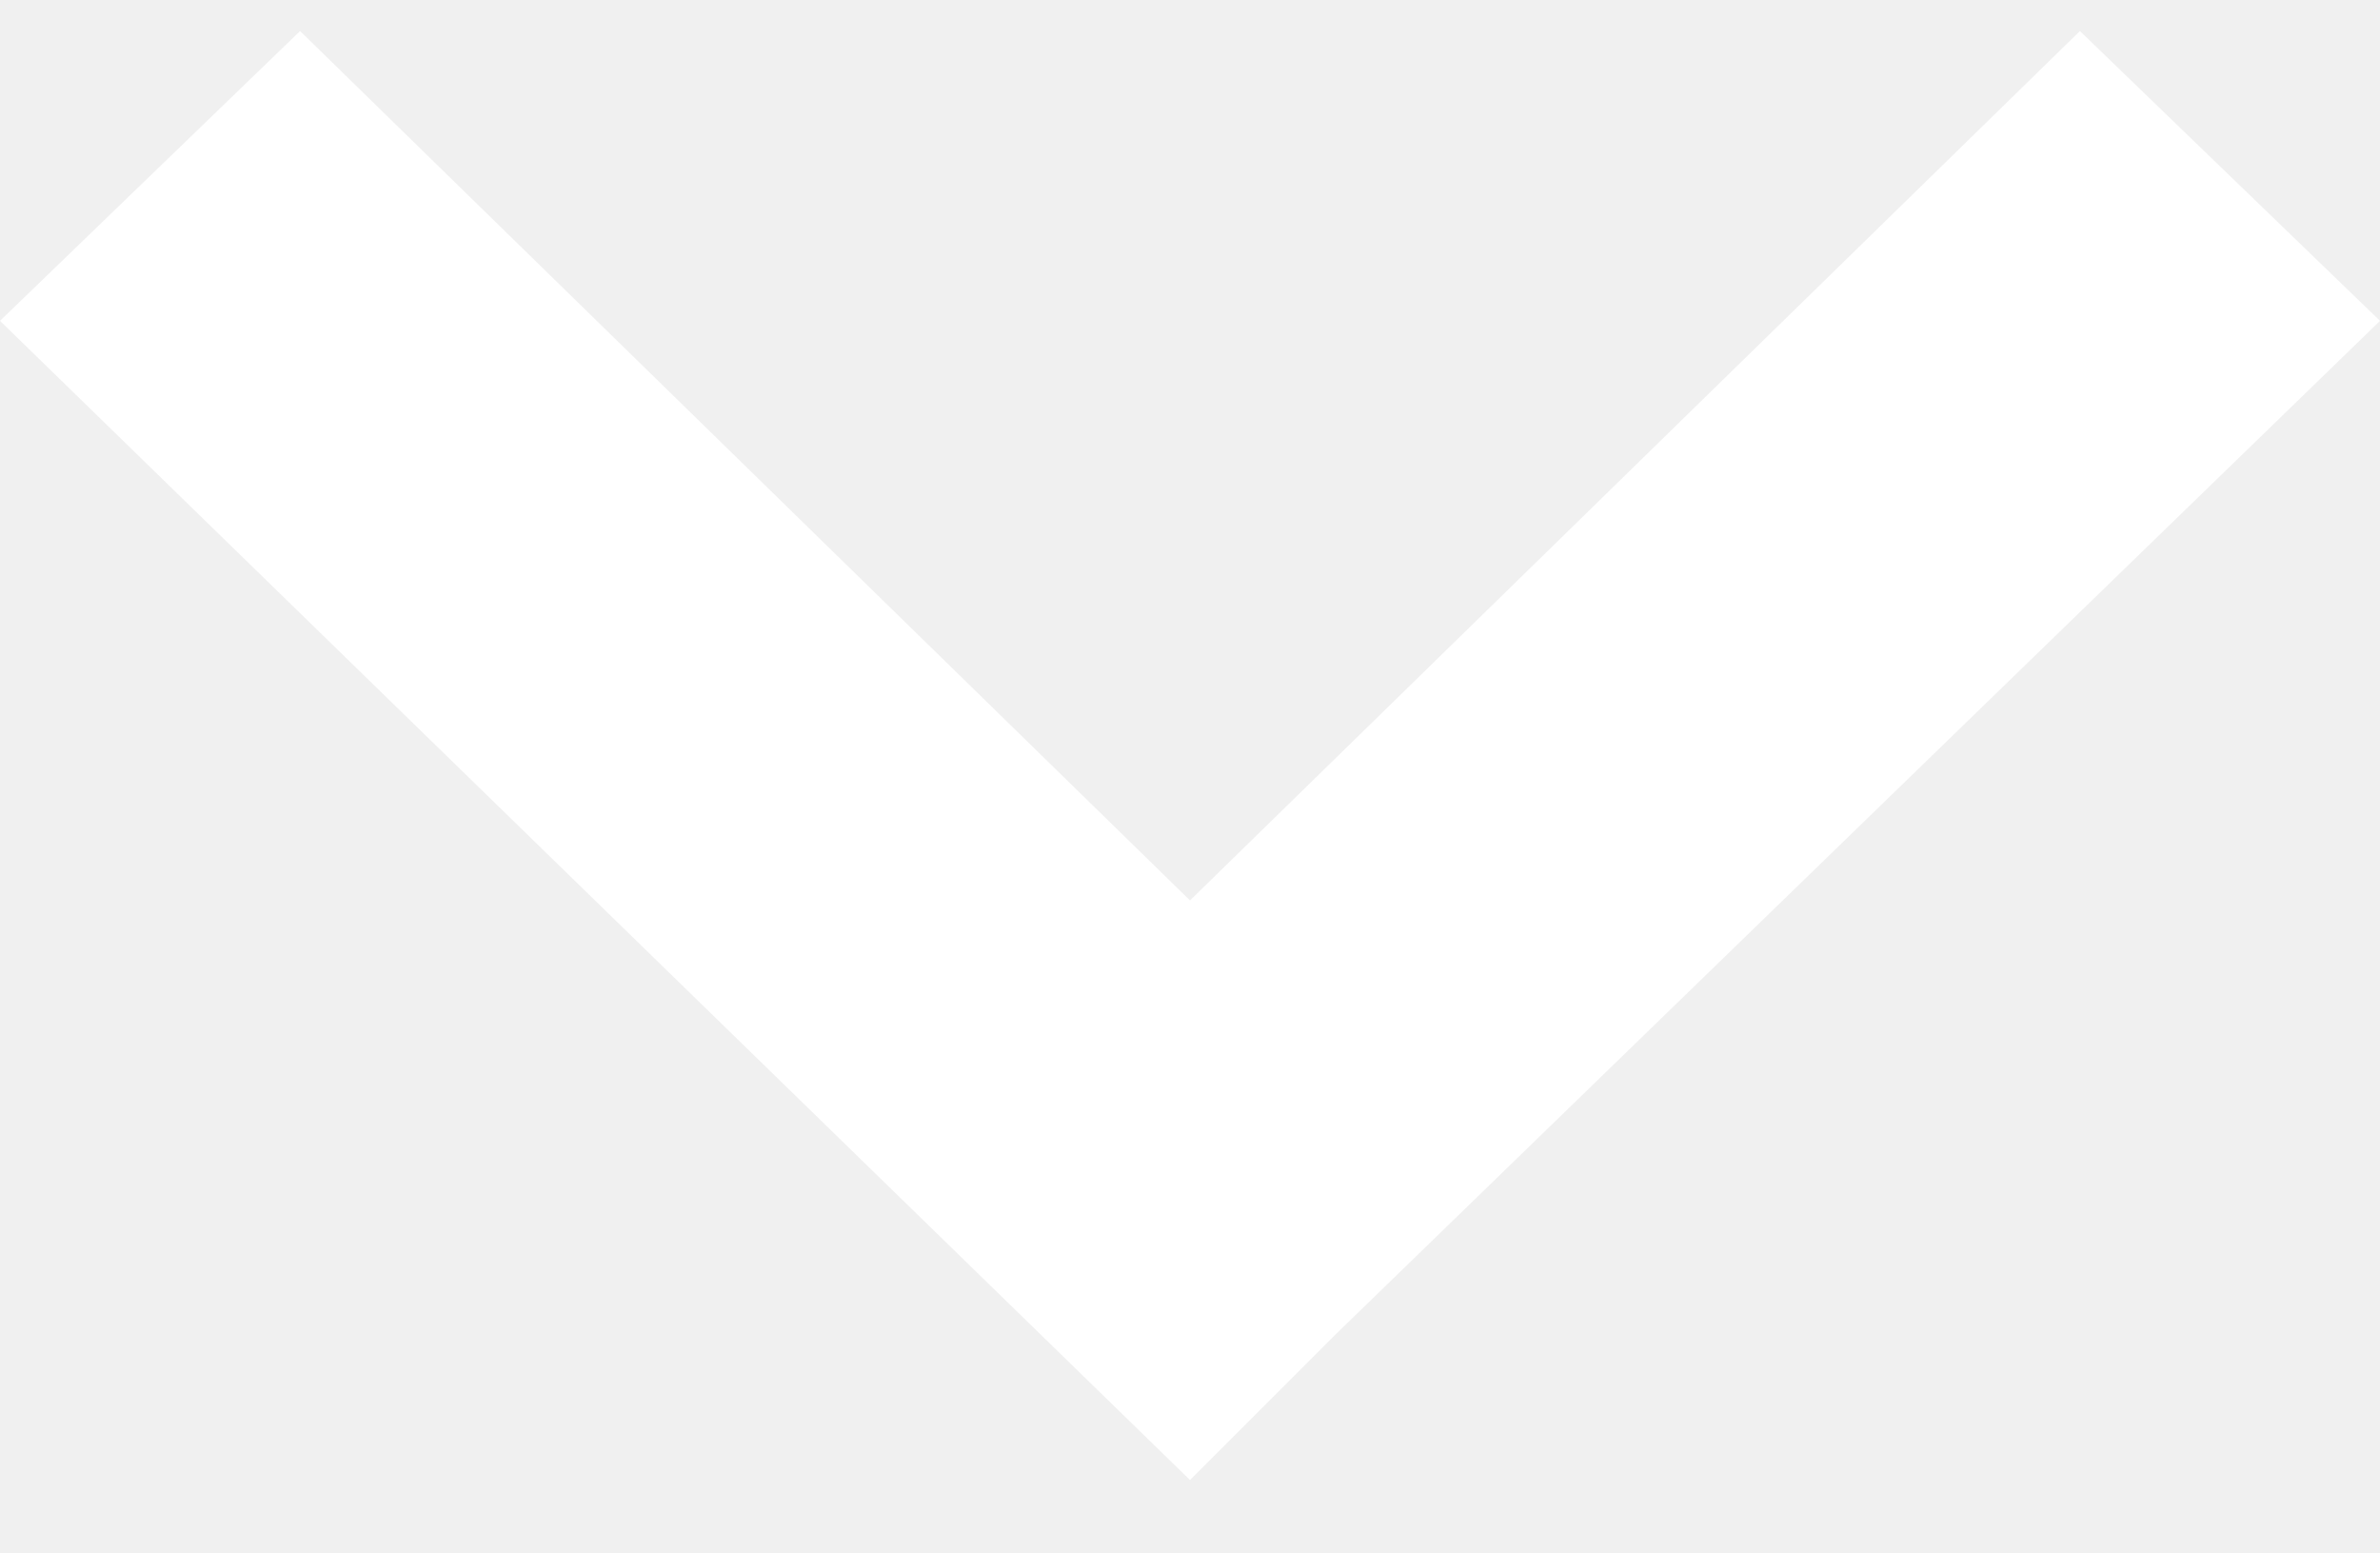
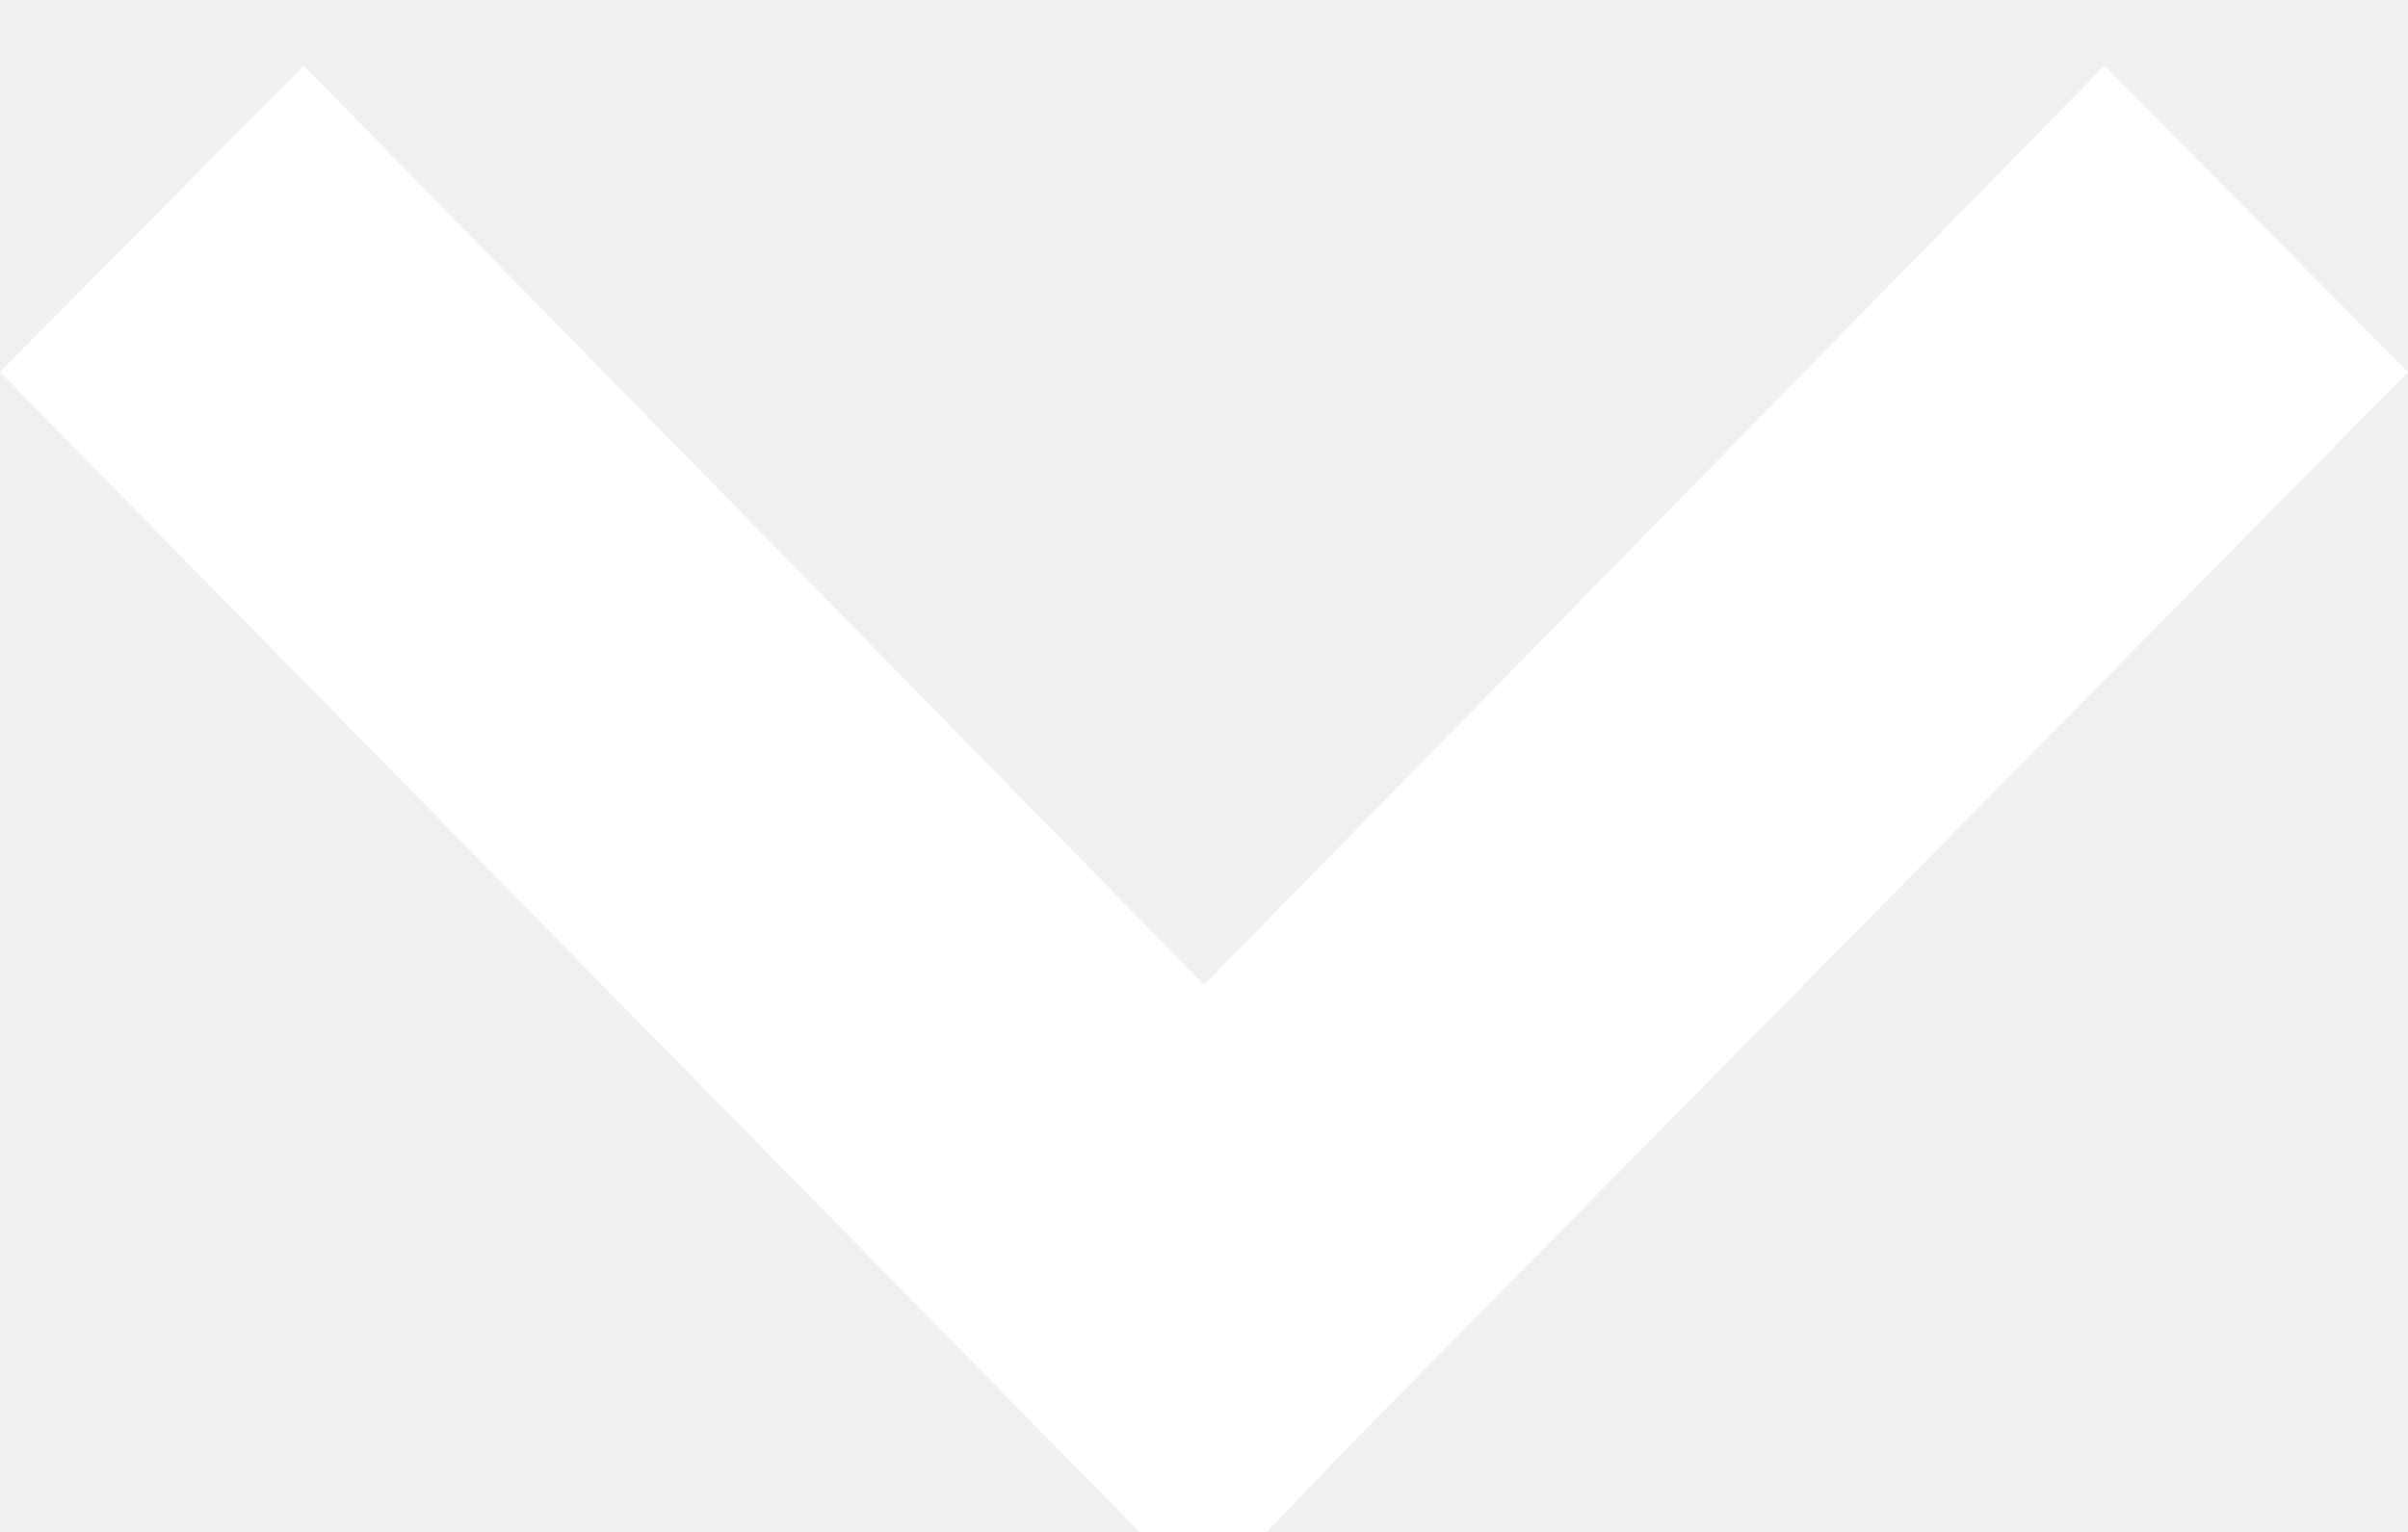
- <svg xmlns="http://www.w3.org/2000/svg" width="23px" height="15px" viewBox="0 0 23 15" version="1.1">
-   <g class="select-down-arrow" fill="#FFFFFF">
-     <polygon id="Shape" points="11.5 8.7 20.1 0.3 23 3.1 12.9 12.9 11.5 14.3 0 3.1 2.9 0.3" />
+ <svg xmlns="http://www.w3.org/2000/svg" width="11px" height="7px" viewBox="0 0 11 7" version="1.1">
+   <defs />
+   <g id="Page-1" stroke="none" stroke-width="1" fill="none" fill-rule="evenodd">
+     <g id="select-down-arrow-white" fill="#FFFFFF" fill-rule="nonzero">
+       <polygon id="Shape" points="5.5 4.5 9.613 0.3 11 1.7 6.17 6.6 5.5 7.3 0 1.7 1.387 0.3" />
+     </g>
  </g>
</svg>
